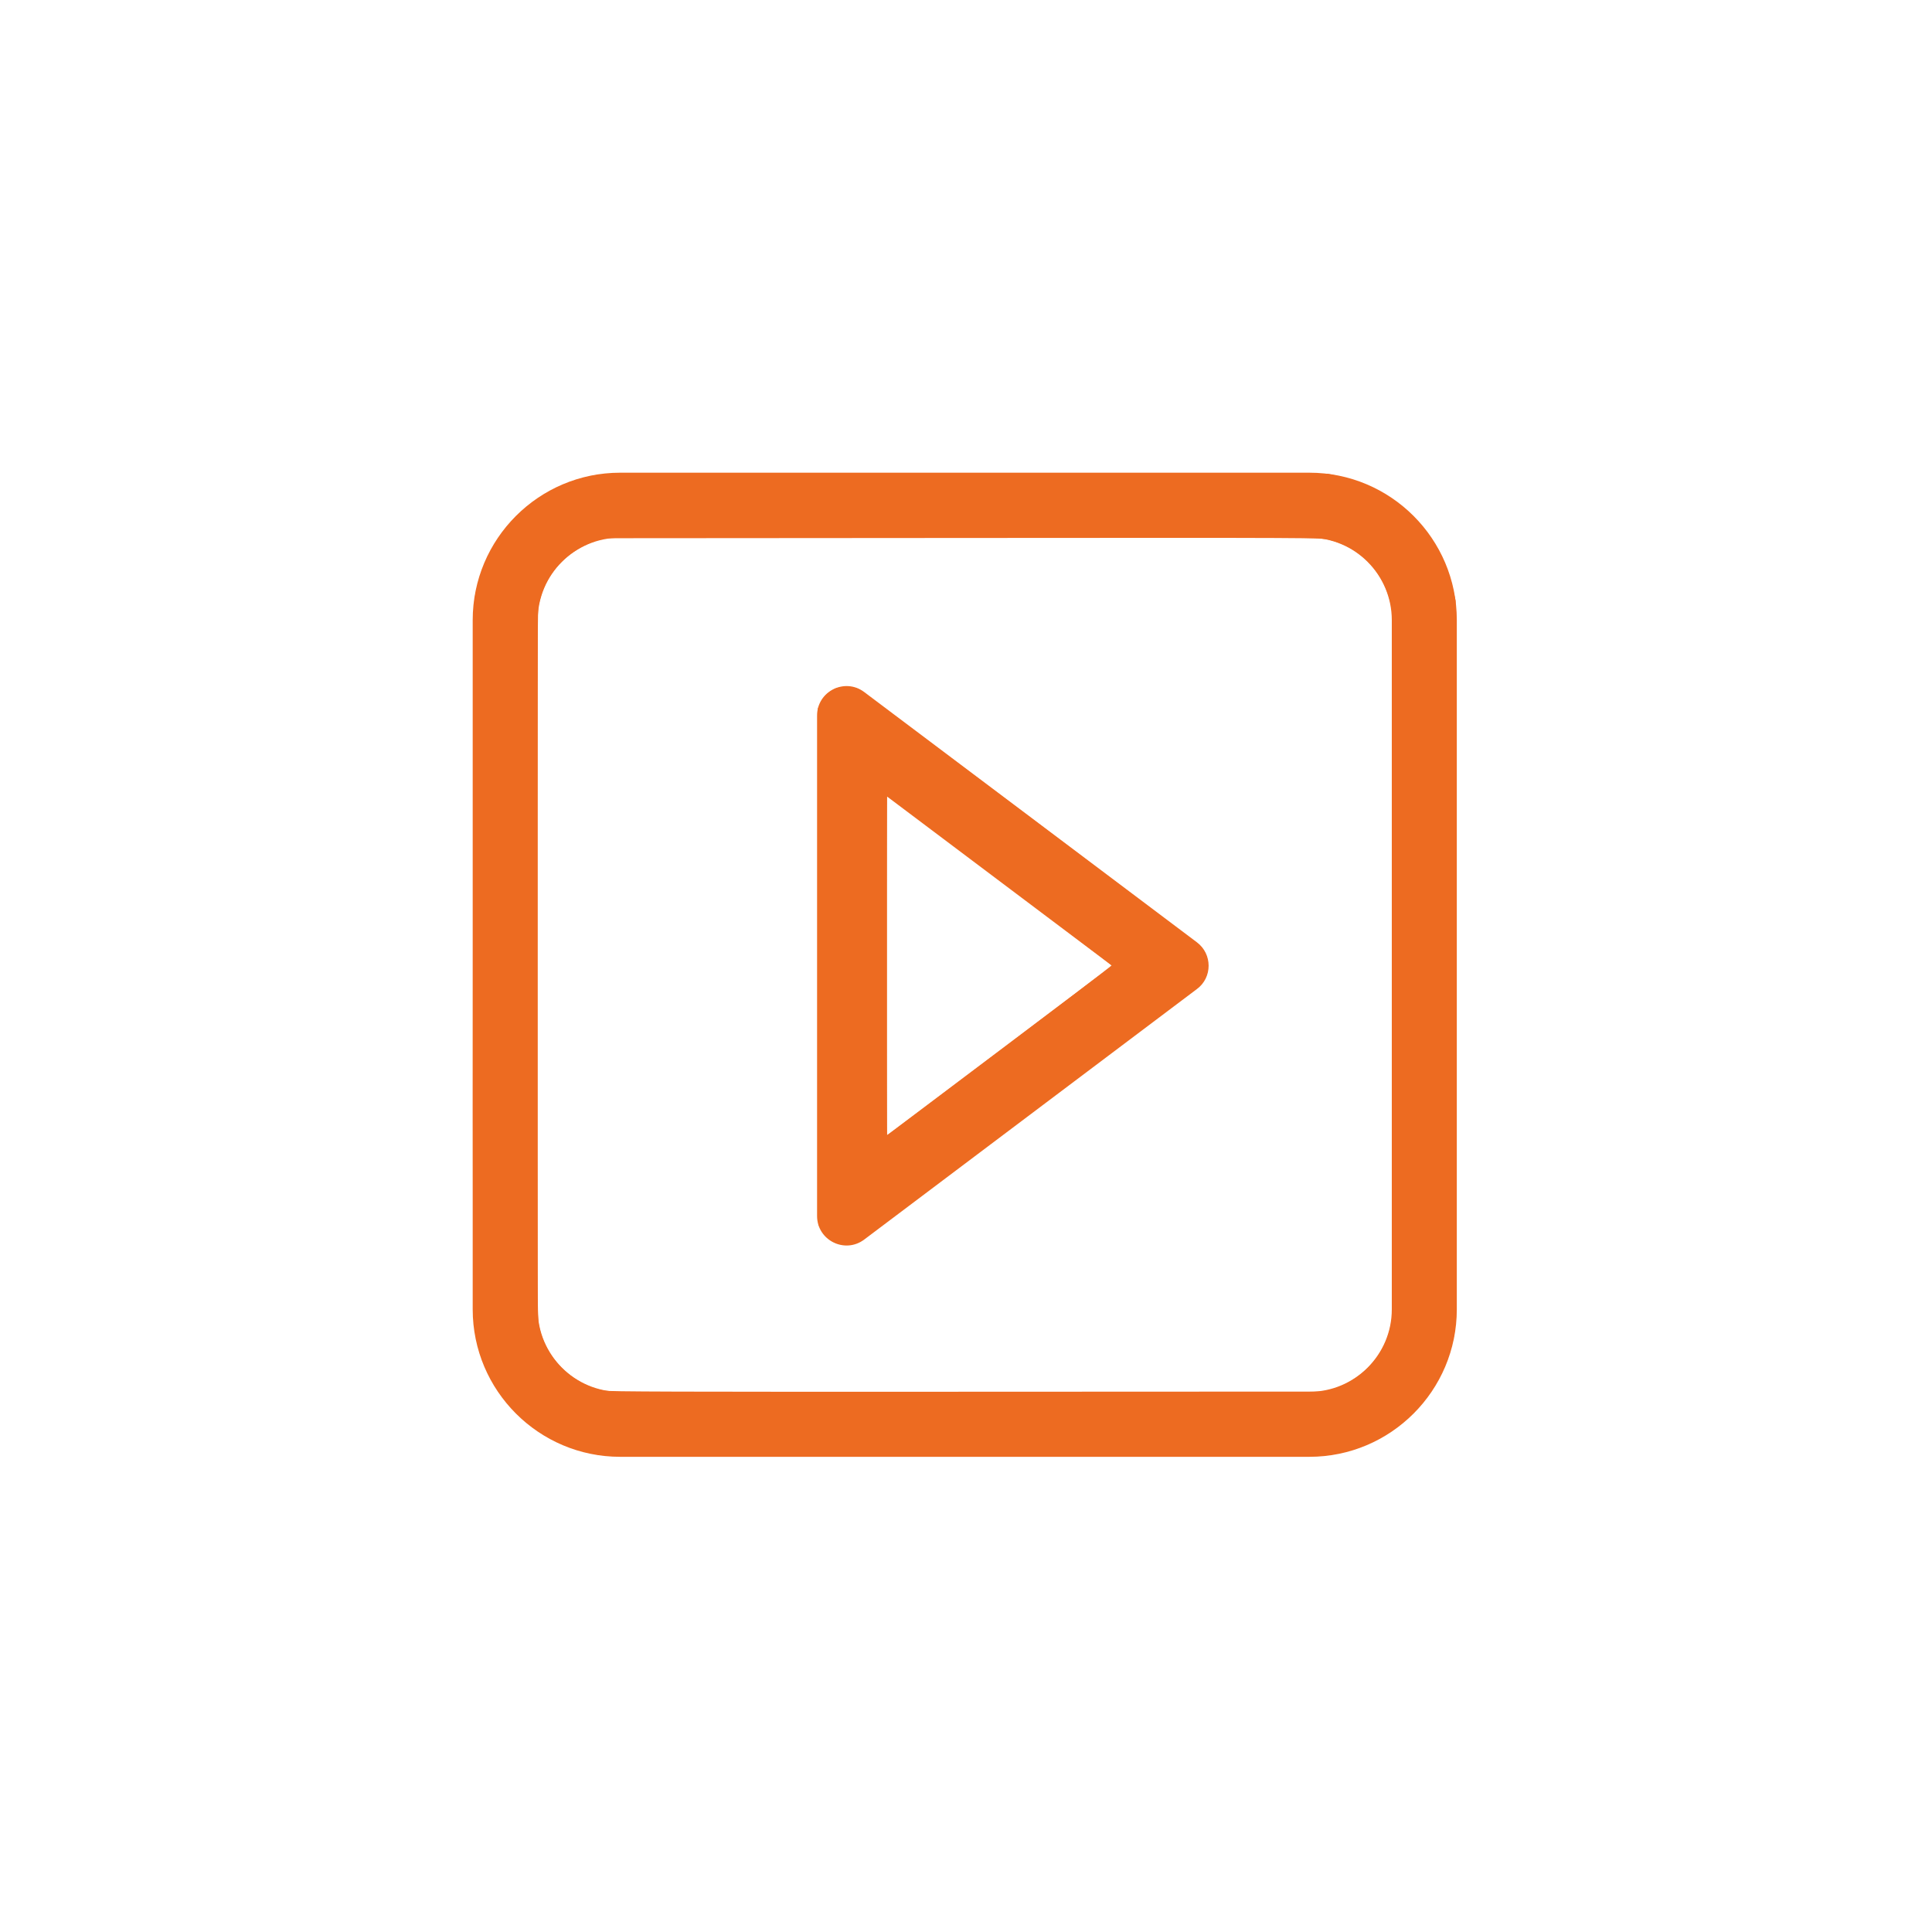
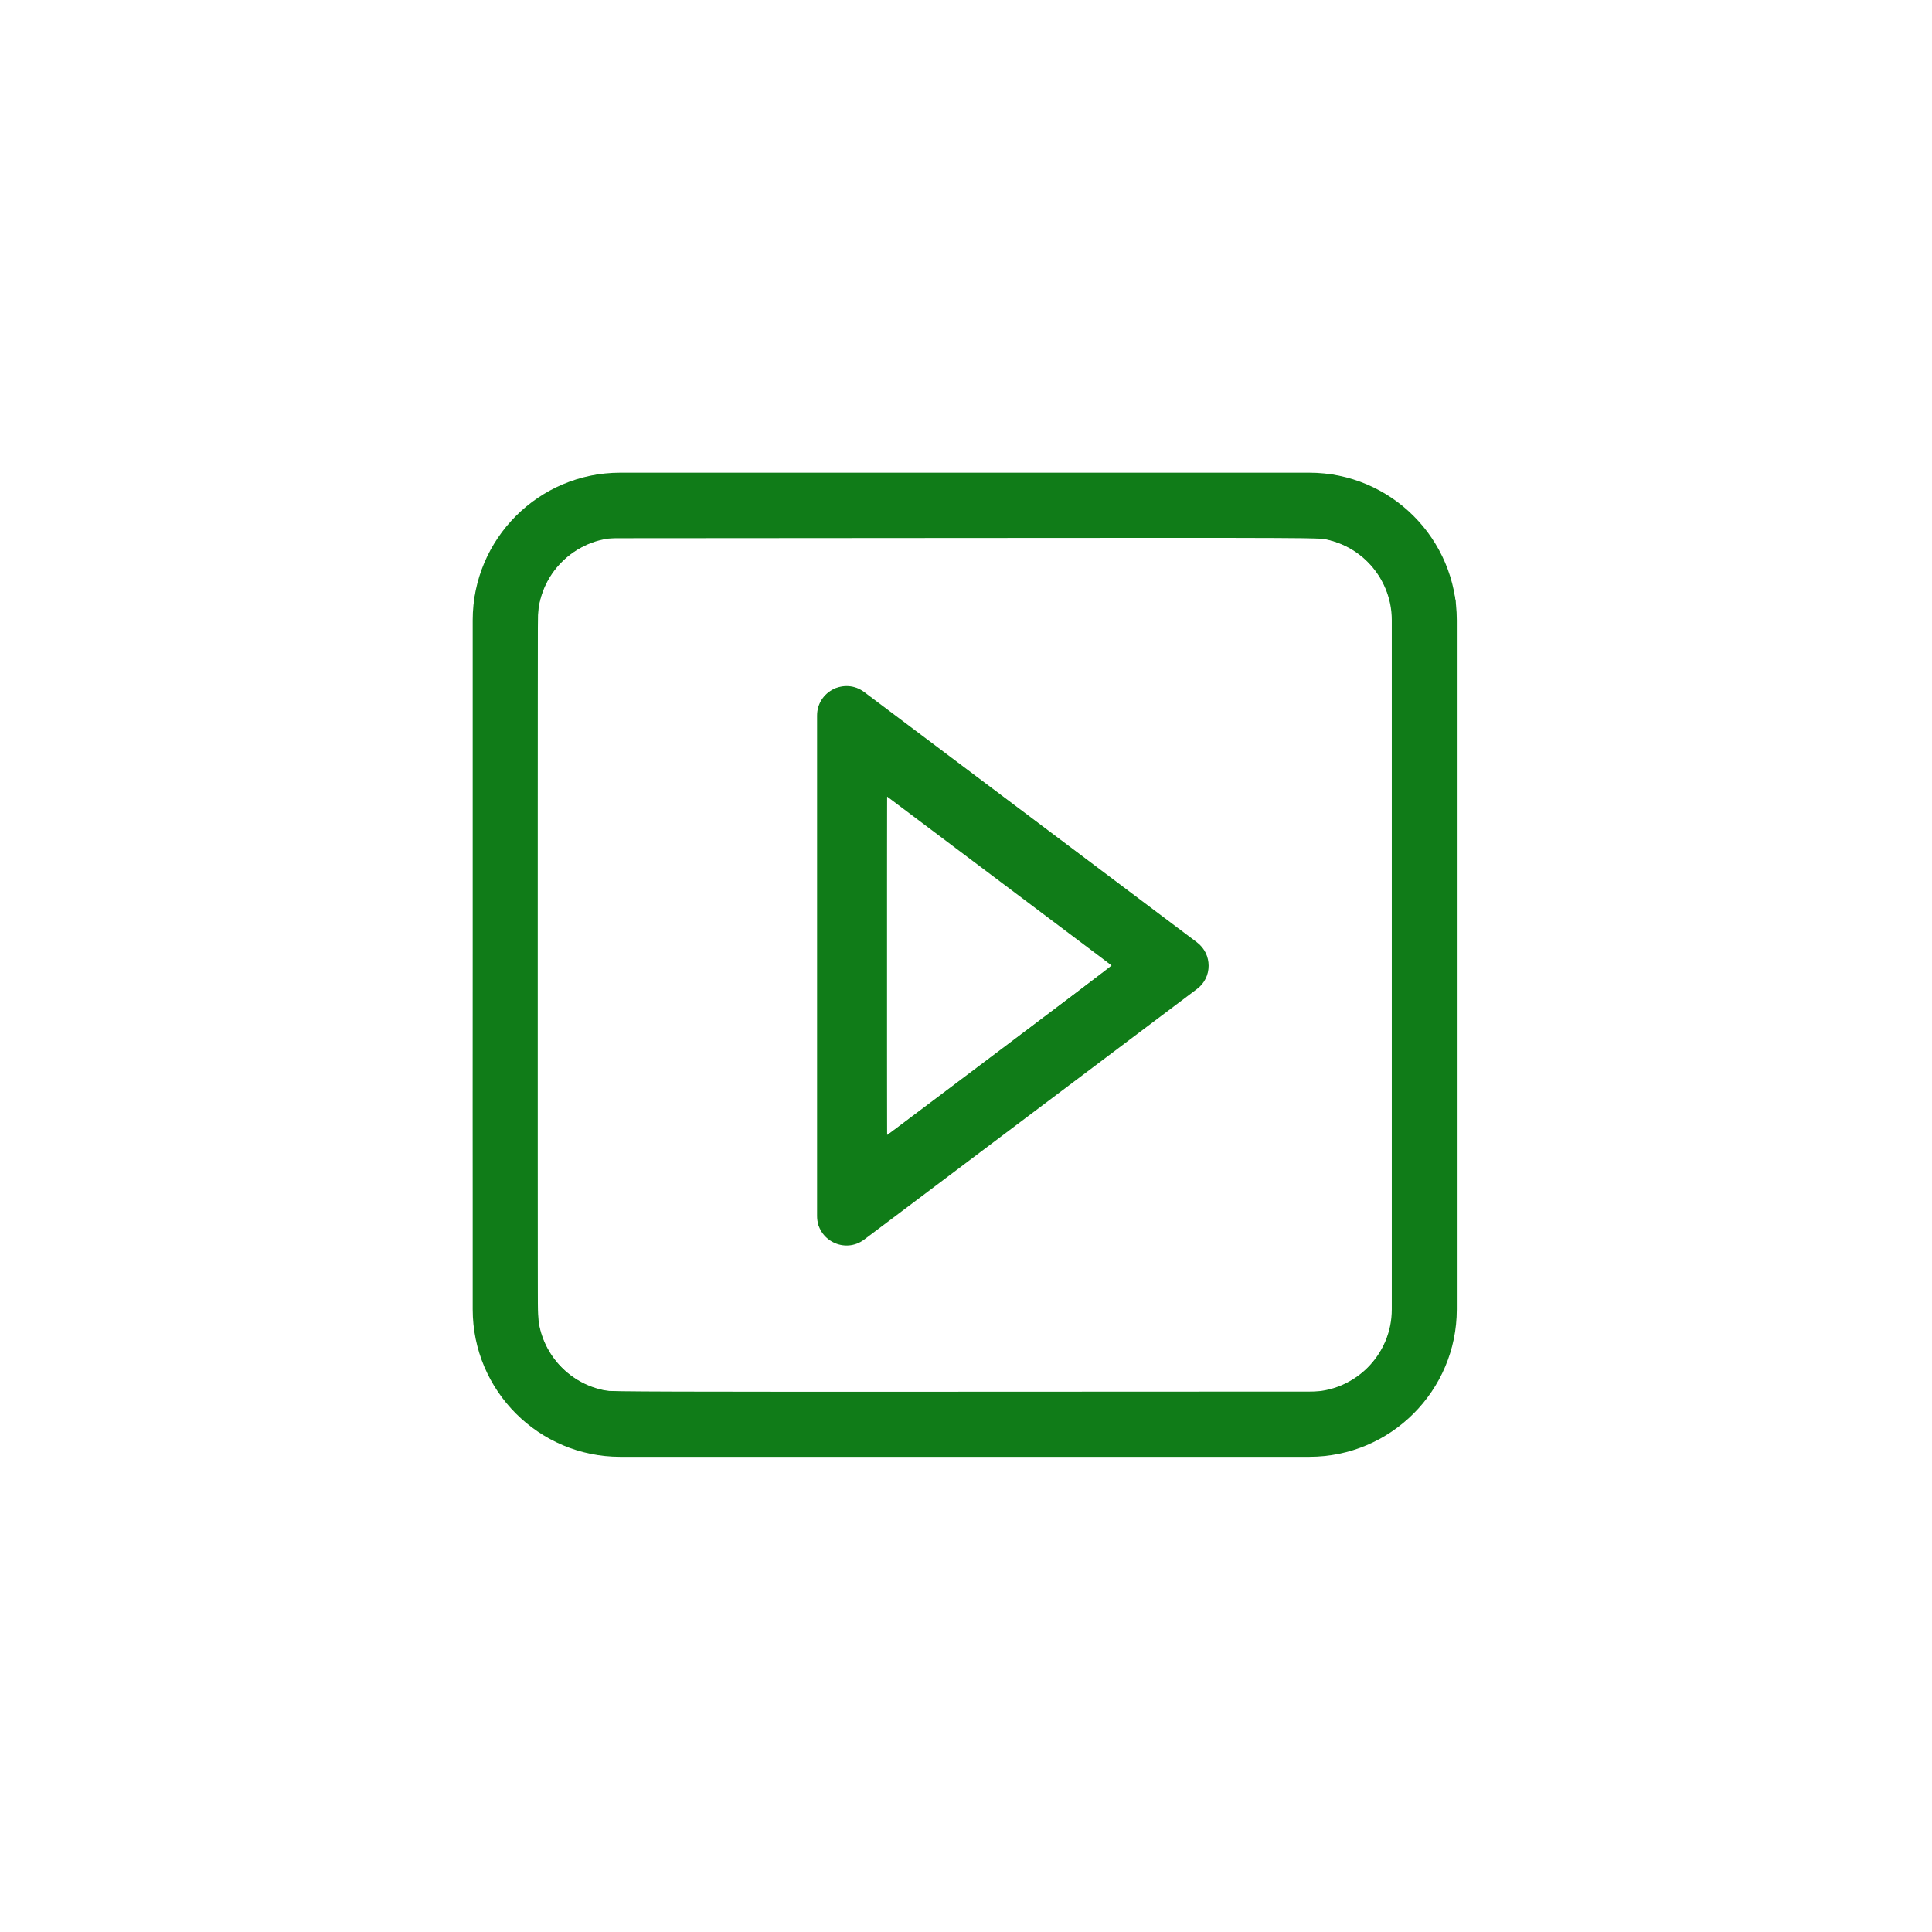
<svg xmlns="http://www.w3.org/2000/svg" xml:space="preserve" style="enable-background:new 0 0 800 800;" viewBox="0 0 800 800" y="0px" x="0px" id="Layer_1" version="1.1">
  <defs id="defs13" />
  <style id="style2" type="text/css">
- 	.st0{fill:#ED6B21;}
+ 	.st0{fill:#107C18;}
</style>
  <path id="path6" d="m 460.479,399.89 -93.177,70.176 v -140.25 l 93.177,70.074 m 39.984,0 c 0,-3.672 -1.632,-7.293 -4.896,-9.741 l -137.7,-103.581 c -8.058,-6.069 -19.533,-0.306 -19.533,9.741 v 207.213 c 0,10.047 11.475,15.81 19.533,9.741 l 137.7,-103.683 c 3.264,-2.397 4.896,-6.018 4.896,-9.69 z" class="st0" style="stroke-width:0.51" />
  <g transform="matrix(0.5865,0,0,0.5865,191.9219,191.9227)" id="g4">
    <path d="M 597.2,701.3 H 110.6 C 53.2,701.3 6.5,654.6 6.5,597.2 V 110.6 C 6.5,53.2 53.2,6.5 110.6,6.5 h 486.6 c 57.4,0 104.1,46.7 104.1,104.1 v 486.6 c 0,57.4 -46.7,104.1 -104.1,104.1 z M 110.6,52.4 c -32,0 -58.2,26 -58.2,58.2 v 486.6 c 0,32 26,58.2 58.2,58.2 h 486.6 c 32,0 58.2,-26 58.2,-58.2 V 110.6 c 0,-32 -26,-58.2 -58.2,-58.2 z" class="st0" id="path2" />
  </g>
-   <path id="path17" d="m 250.188,602.672 c -7.483,-0.838 -16.001,-3.565 -22.706,-7.27 -10.653,-5.886 -20.261,-16.014 -25.451,-26.827 -3.591,-7.482 -5.256,-14.013 -5.893,-23.113 -0.288,-4.12 -0.384,-52.456 -0.298,-150.369 0.117,-133.728 0.177,-144.565 0.814,-147.953 2.541,-13.509 8.208,-24.372 17.521,-33.583 8.543,-8.45 19.175,-14.057 31.561,-16.644 3.527,-0.737 8.404,-0.761 153.81,-0.761 h 150.167 l 4.25,0.937 c 12.784,2.818 22.142,7.93 31.176,17.029 8.807,8.871 13.916,18.21 16.657,30.452 l 0.941,4.202 v 150.571 c 0,145.634 -0.025,150.691 -0.759,154.214 -5.584,26.814 -27.114,46.46 -53.853,49.14 -5.507,0.552 -292.998,0.528 -297.936,-0.025 z M 551.517,575.288 c 11.963,-3.707 20.815,-12.855 24.001,-24.802 l 0.908,-3.405 V 399.545 252.01 l -0.915,-3.44 c -3.398,-12.77 -12.849,-22.139 -25.323,-25.101 -3.384,-0.804 -4.596,-0.809 -151.908,-0.706 l -148.497,0.104 -2.833,0.957 c -10.836,3.661 -19.039,11.544 -22.495,21.617 -0.629,1.832 -1.333,4.515 -1.565,5.962 -0.287,1.79 -0.423,49.151 -0.425,148.199 -0.003,130.885 0.061,145.91 0.635,148.952 2.563,13.583 13.346,24.518 26.885,27.265 2.153,0.437 29.501,0.522 150.571,0.469 l 147.94,-0.065 z" style="fill:#ed6b21;fill-opacity:1;stroke-width:0.405" />
-   <path id="path19" d="m 339.901,290.86 c 1.239,-2.479 2.898,-4.121 5.645,-5.588 2.062,-1.101 7.692,-1.076 9.917,0.043 1.934,0.973 139.634,104.504 141.474,106.369 2.015,2.041 2.93,4.201 3.139,7.406 0.163,2.495 0.043,3.197 -0.908,5.317 -0.603,1.343 -1.672,2.984 -2.377,3.646 -2.571,2.417 -139.365,105.155 -141.327,106.143 -2.795,1.407 -7.261,1.433 -9.918,0.056 -2.325,-1.205 -4.683,-3.446 -5.802,-5.513 l -0.876,-1.619 -0.104,-106.888 -0.104,-106.888 z m 27.401,179.206 c 0.602,-0.037 92.994,-69.893 92.994,-70.311 0,-0.427 -92.416,-70.109 -92.994,-70.118 -0.167,-0.002 -0.304,31.597 -0.304,70.221 0,38.624 0.137,70.218 0.304,70.208 z" style="fill:#ed6b21;fill-opacity:1;stroke-width:0.405" />
+   <path id="path17" d="m 250.188,602.672 c -7.483,-0.838 -16.001,-3.565 -22.706,-7.27 -10.653,-5.886 -20.261,-16.014 -25.451,-26.827 -3.591,-7.482 -5.256,-14.013 -5.893,-23.113 -0.288,-4.12 -0.384,-52.456 -0.298,-150.369 0.117,-133.728 0.177,-144.565 0.814,-147.953 2.541,-13.509 8.208,-24.372 17.521,-33.583 8.543,-8.45 19.175,-14.057 31.561,-16.644 3.527,-0.737 8.404,-0.761 153.81,-0.761 h 150.167 l 4.25,0.937 c 12.784,2.818 22.142,7.93 31.176,17.029 8.807,8.871 13.916,18.21 16.657,30.452 l 0.941,4.202 v 150.571 c 0,145.634 -0.025,150.691 -0.759,154.214 -5.584,26.814 -27.114,46.46 -53.853,49.14 -5.507,0.552 -292.998,0.528 -297.936,-0.025 z M 551.517,575.288 c 11.963,-3.707 20.815,-12.855 24.001,-24.802 l 0.908,-3.405 V 399.545 252.01 l -0.915,-3.44 c -3.398,-12.77 -12.849,-22.139 -25.323,-25.101 -3.384,-0.804 -4.596,-0.809 -151.908,-0.706 l -148.497,0.104 -2.833,0.957 c -10.836,3.661 -19.039,11.544 -22.495,21.617 -0.629,1.832 -1.333,4.515 -1.565,5.962 -0.287,1.79 -0.423,49.151 -0.425,148.199 -0.003,130.885 0.061,145.91 0.635,148.952 2.563,13.583 13.346,24.518 26.885,27.265 2.153,0.437 29.501,0.522 150.571,0.469 l 147.94,-0.065 z" style="fill:#107c18;fill-opacity:1;stroke-width:0.405" />
+   <path id="path19" d="m 339.901,290.86 c 1.239,-2.479 2.898,-4.121 5.645,-5.588 2.062,-1.101 7.692,-1.076 9.917,0.043 1.934,0.973 139.634,104.504 141.474,106.369 2.015,2.041 2.93,4.201 3.139,7.406 0.163,2.495 0.043,3.197 -0.908,5.317 -0.603,1.343 -1.672,2.984 -2.377,3.646 -2.571,2.417 -139.365,105.155 -141.327,106.143 -2.795,1.407 -7.261,1.433 -9.918,0.056 -2.325,-1.205 -4.683,-3.446 -5.802,-5.513 l -0.876,-1.619 -0.104,-106.888 -0.104,-106.888 z m 27.401,179.206 c 0.602,-0.037 92.994,-69.893 92.994,-70.311 0,-0.427 -92.416,-70.109 -92.994,-70.118 -0.167,-0.002 -0.304,31.597 -0.304,70.221 0,38.624 0.137,70.218 0.304,70.208 z" style="fill:#107c18;fill-opacity:1;stroke-width:0.405" />
</svg>
